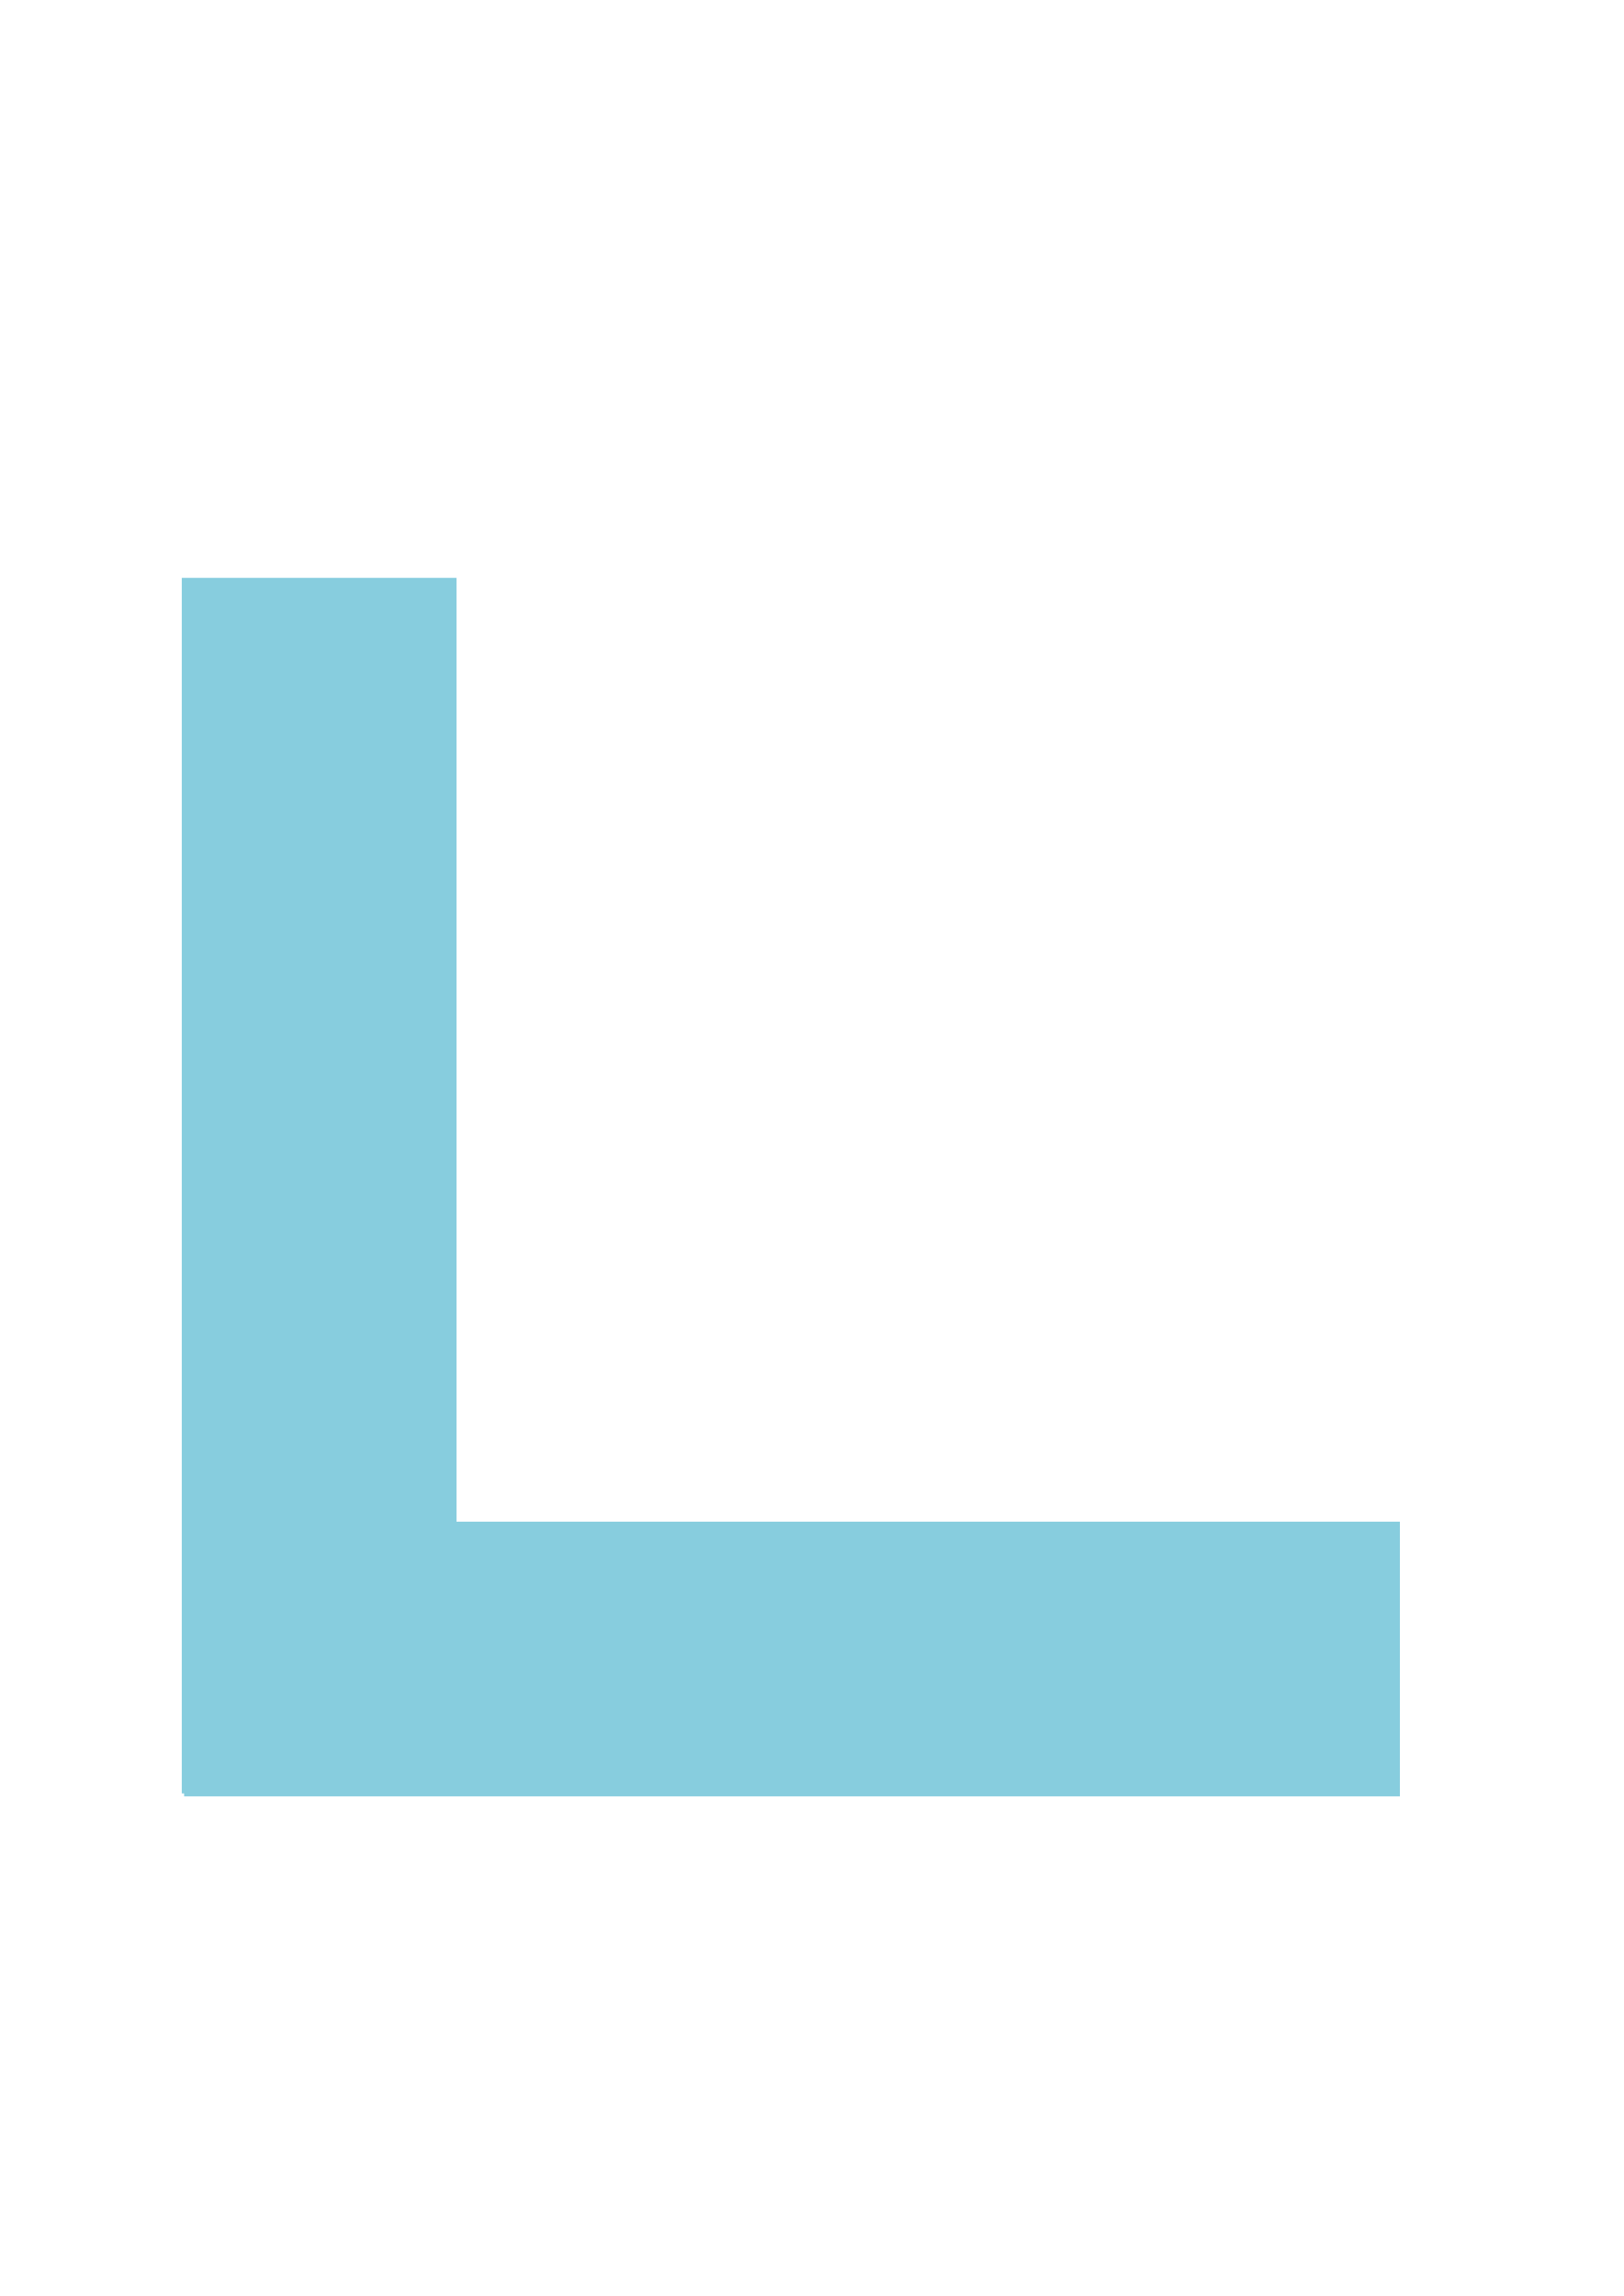
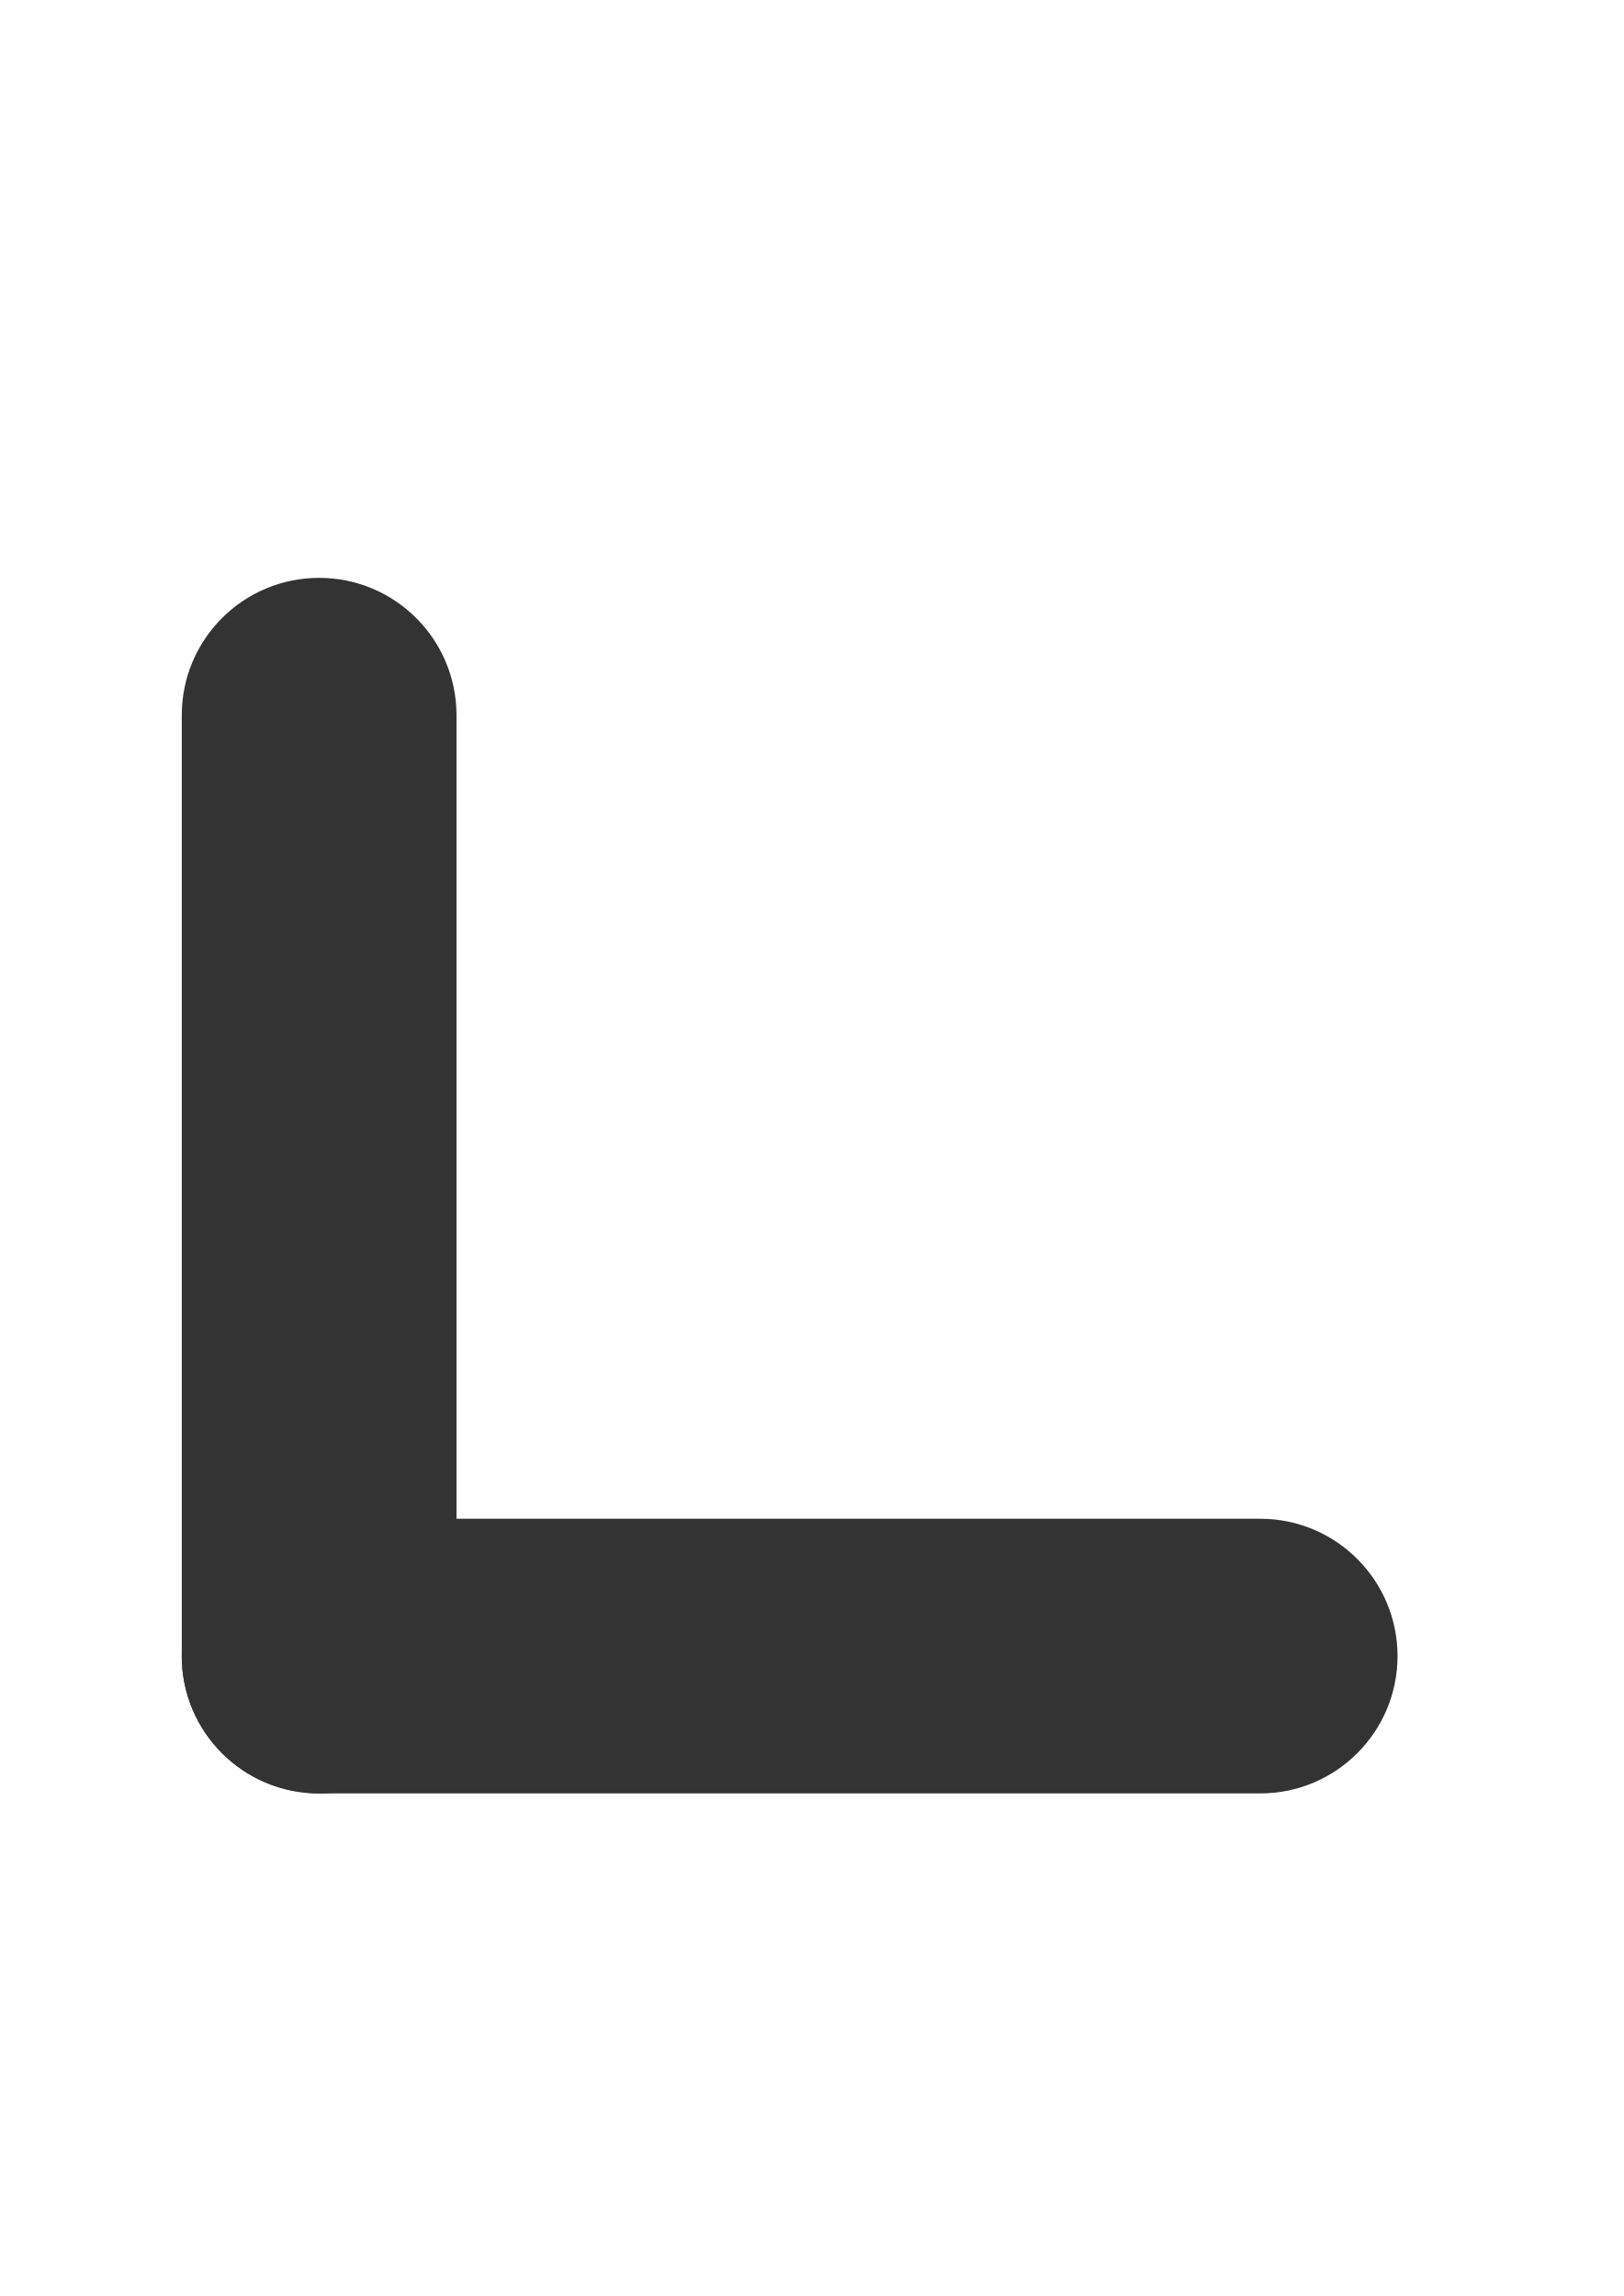
<svg xmlns="http://www.w3.org/2000/svg" width="210mm" height="297mm" viewBox="0 0 210 297" version="1.1" id="svg8">
  <defs id="defs2" />
  <g id="layer1">
-     <rect id="rect10" width="35.53" height="157.238" x="23.51" y="74.75" style="fill:#87cdde;stroke-width:0.265" />
-     <rect style="fill:#87cdde;stroke-width:0.265" y="-181.051" x="196.836" height="157.238" width="35.53" id="rect12" transform="rotate(90)" />
+     <rect id="rect10" width="35.53" height="157.238" x="23.51" y="74.75" style="fill:#333333;stroke-width:0.265" ry="17.765" />
+     <rect style="fill:#333333;stroke-width:0.265" y="-180.748" x="196.458" height="157.238" width="35.53" id="rect12" transform="rotate(90)" ry="17.765" />
  </g>
</svg>
